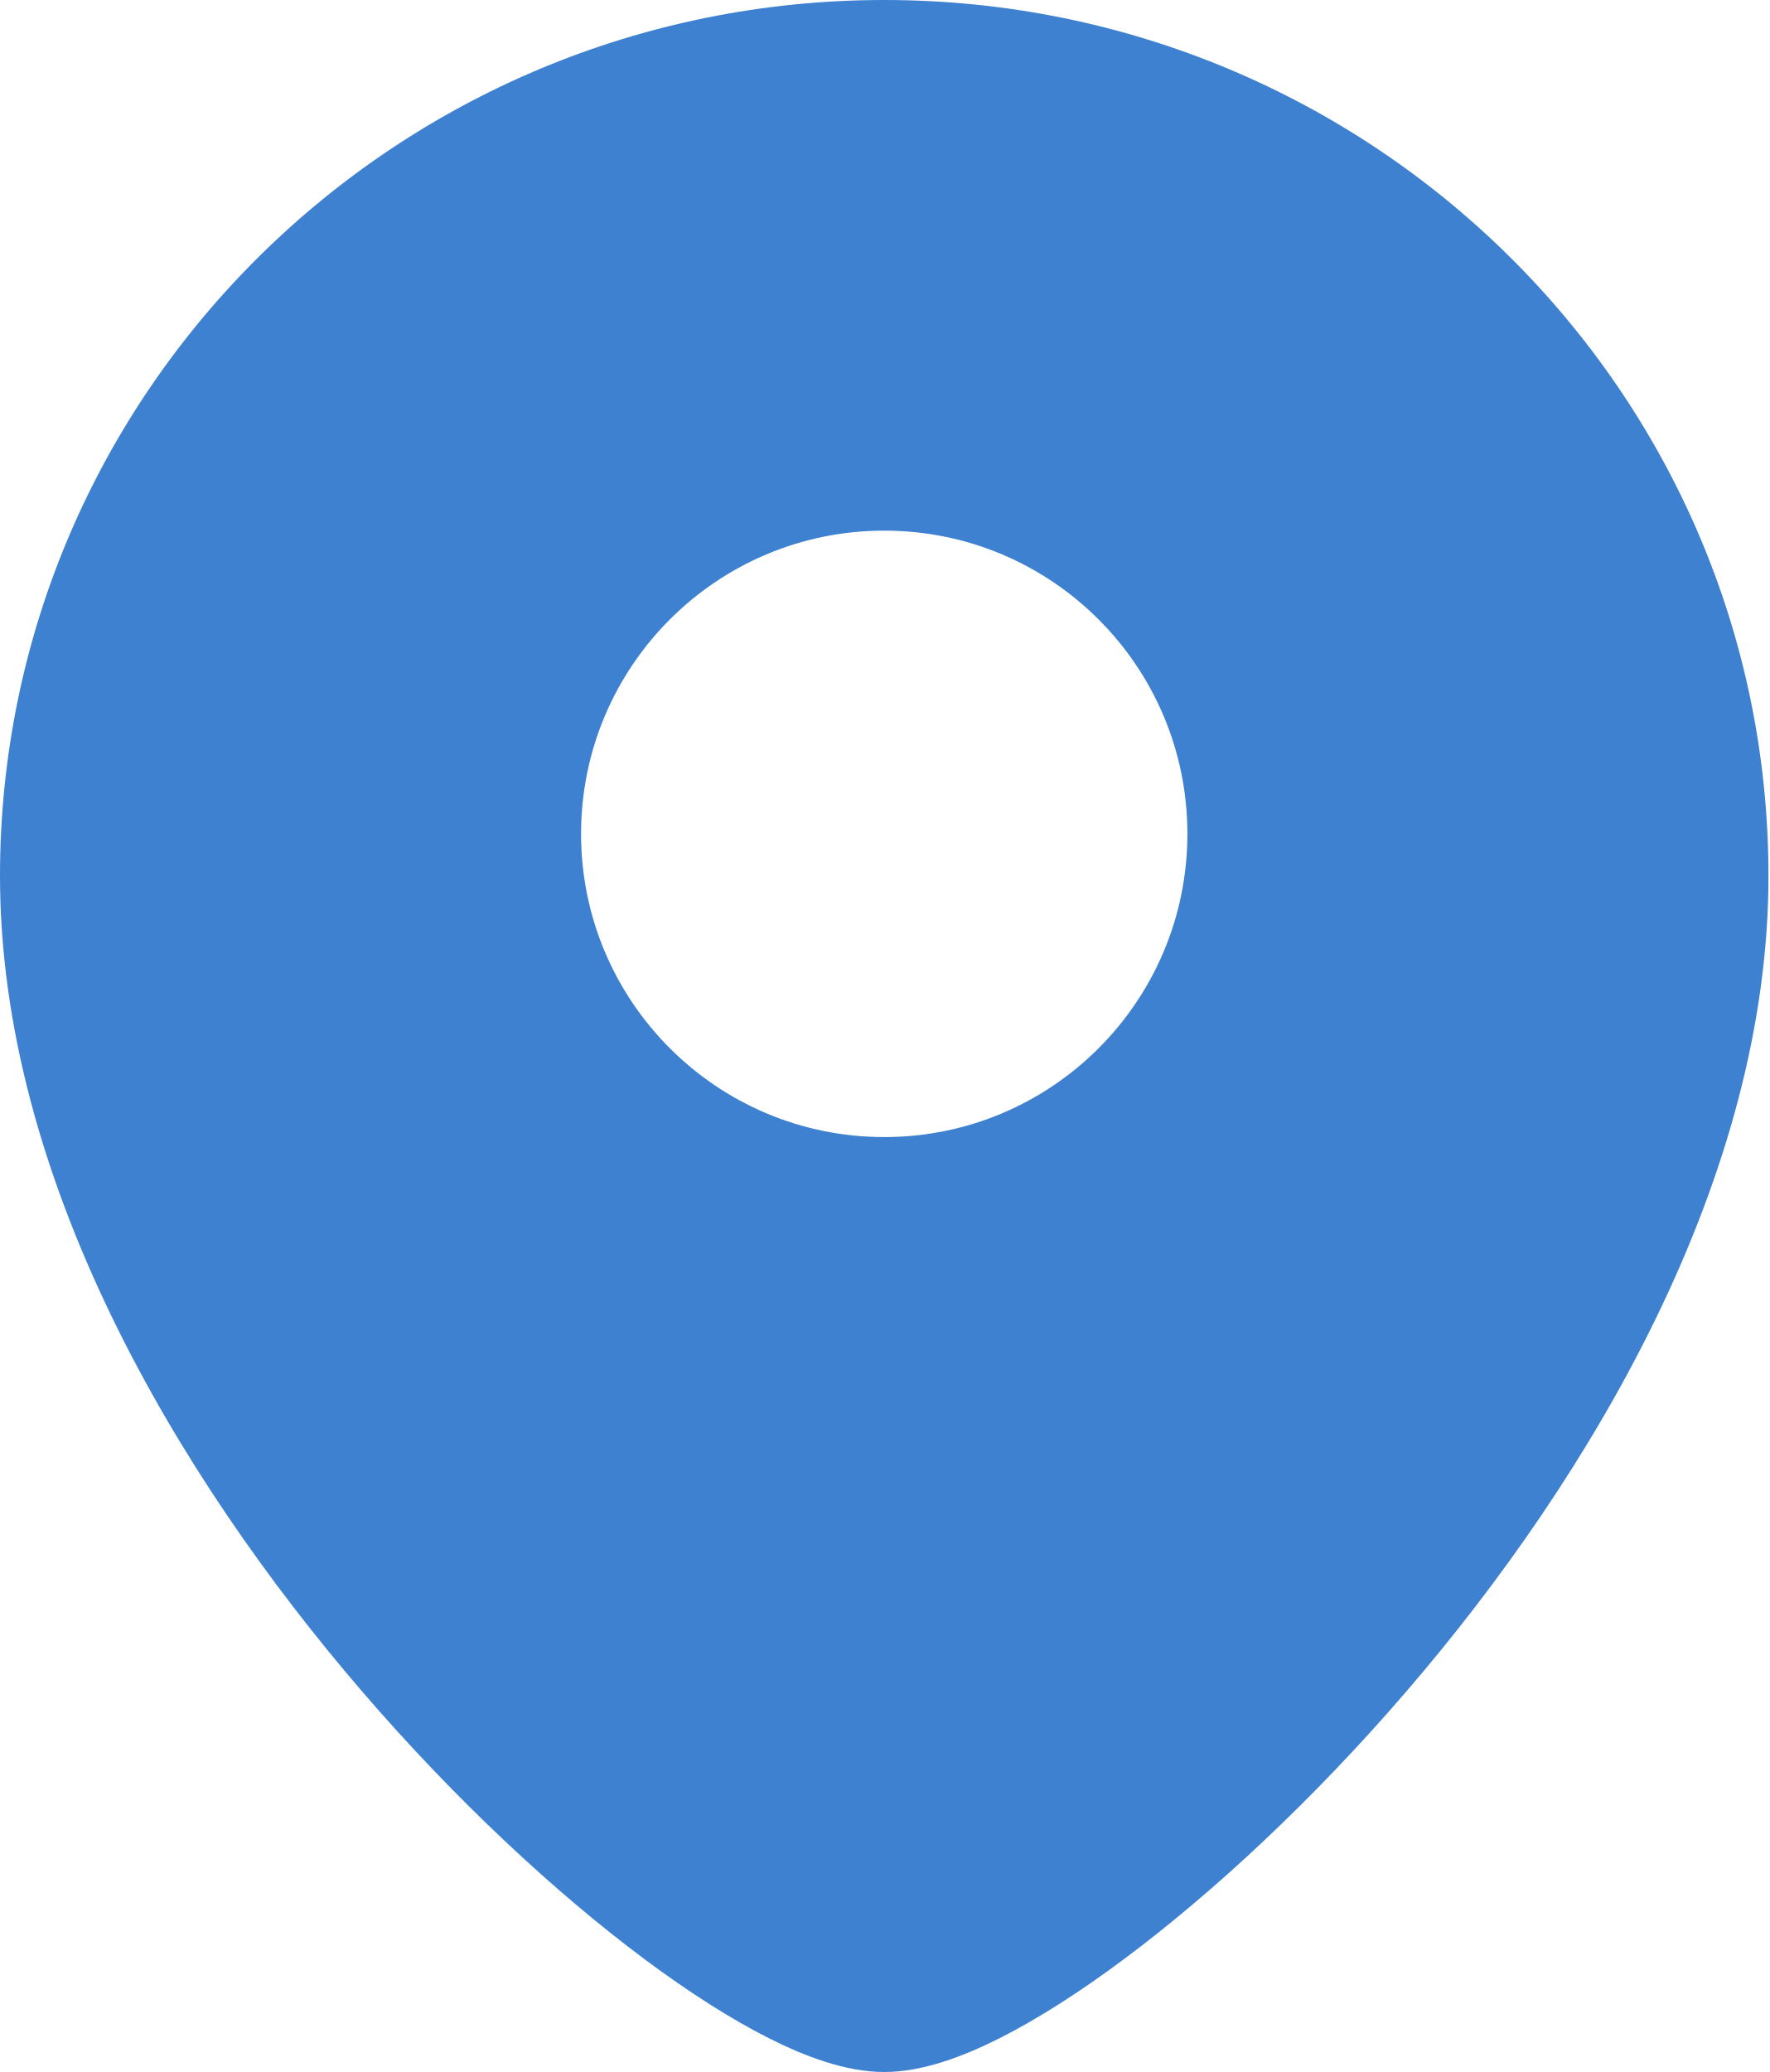
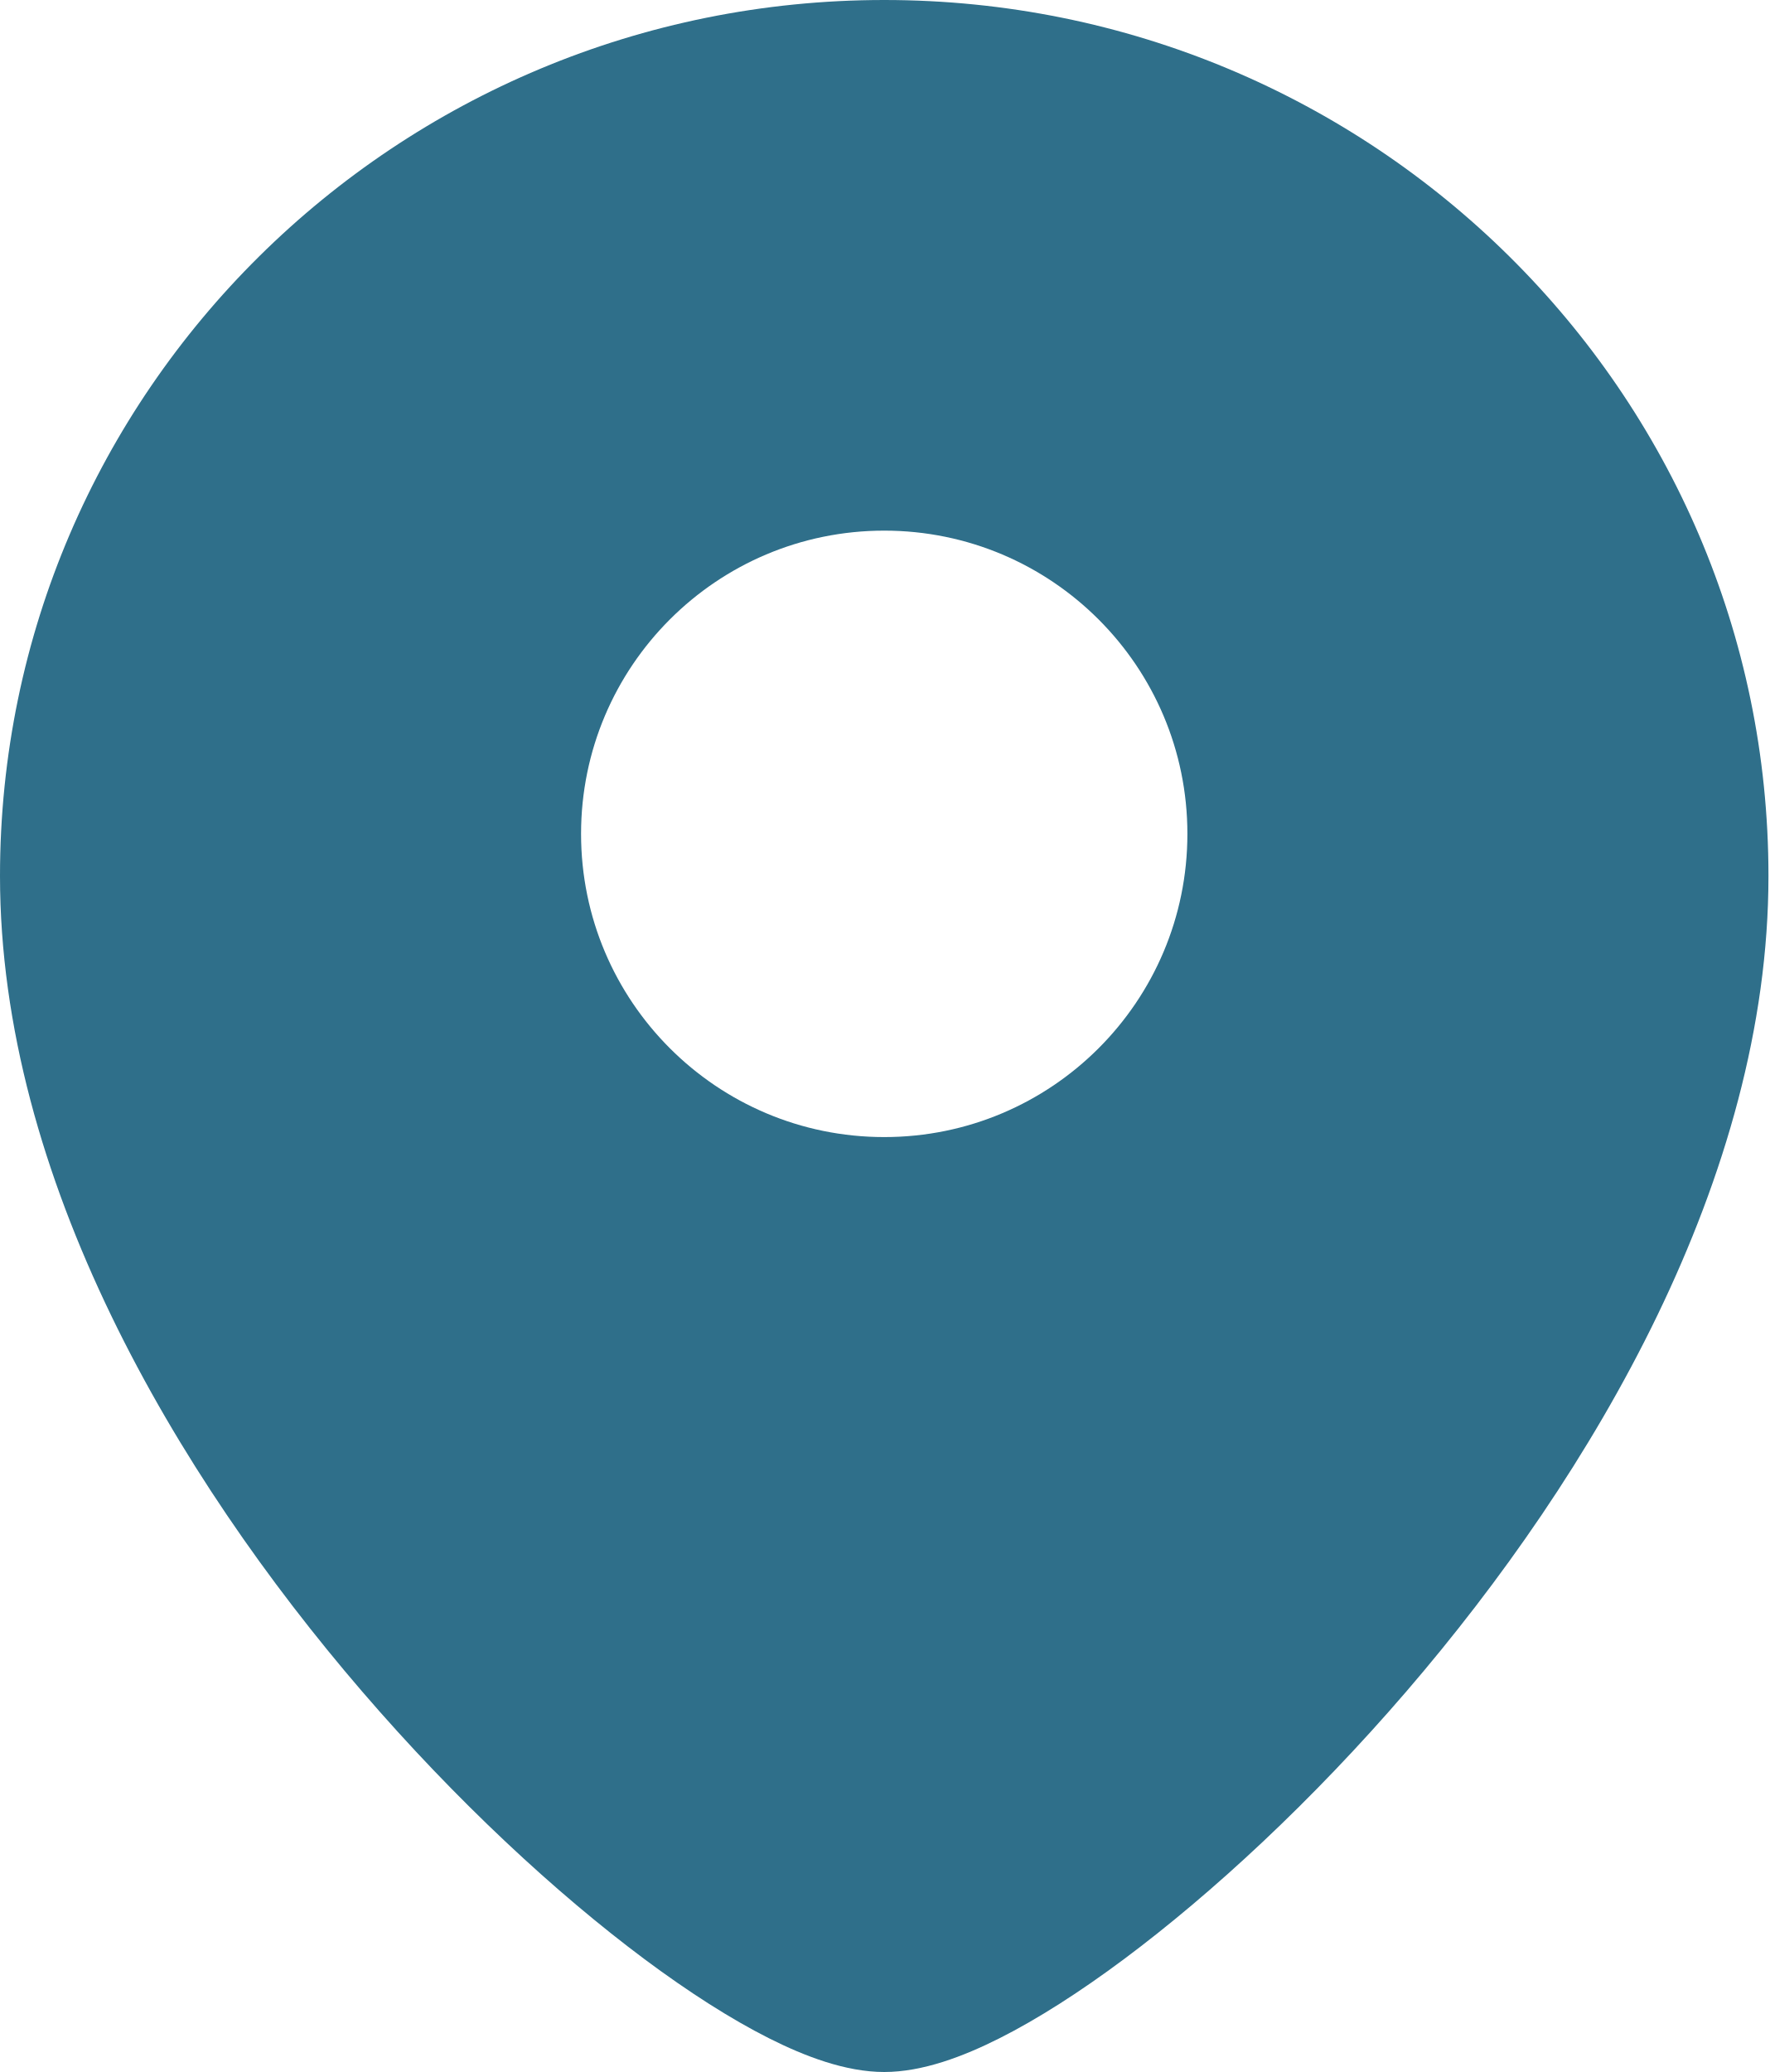
<svg xmlns="http://www.w3.org/2000/svg" width="469" height="549" viewBox="0 0 469 549" fill="none">
-   <path d="M234.329 0C363.547 1.25059e-05 468.658 103.716 468.658 232.098C468.658 311.944 422.094 390.75 372.745 448.114C347.772 477.144 321.266 501.652 297.886 519.081C286.215 527.782 274.997 534.962 264.871 540.062C255.379 544.842 244.539 549 234.329 549C224.119 549 213.279 544.842 203.787 540.062C193.662 534.962 182.444 527.782 170.772 519.081C147.392 501.652 120.885 477.144 95.912 448.114C46.563 390.75 0 311.944 0 232.098C0 103.716 105.112 0 234.329 0ZM234.329 140.598C189.958 140.598 153.987 176.567 153.987 220.938C153.987 265.31 189.958 301.28 234.329 301.28C278.7 301.28 314.67 265.31 314.67 220.938C314.67 176.567 278.7 140.598 234.329 140.598Z" fill="#3E81D1" />
+   <path d="M234.329 0C363.547 1.25059e-05 468.658 103.716 468.658 232.098C468.658 311.944 422.094 390.75 372.745 448.114C347.772 477.144 321.266 501.652 297.886 519.081C286.215 527.782 274.997 534.962 264.871 540.062C255.379 544.842 244.539 549 234.329 549C224.119 549 213.279 544.842 203.787 540.062C193.662 534.962 182.444 527.782 170.772 519.081C147.392 501.652 120.885 477.144 95.912 448.114C46.563 390.75 0 311.944 0 232.098C0 103.716 105.112 0 234.329 0ZM234.329 140.598C189.958 140.598 153.988 176.567 153.987 220.938C153.987 265.31 189.958 301.28 234.329 301.28C278.7 301.28 314.67 265.31 314.67 220.938C314.67 176.567 278.7 140.598 234.329 140.598Z" fill="#2F6F8A" />
</svg>
